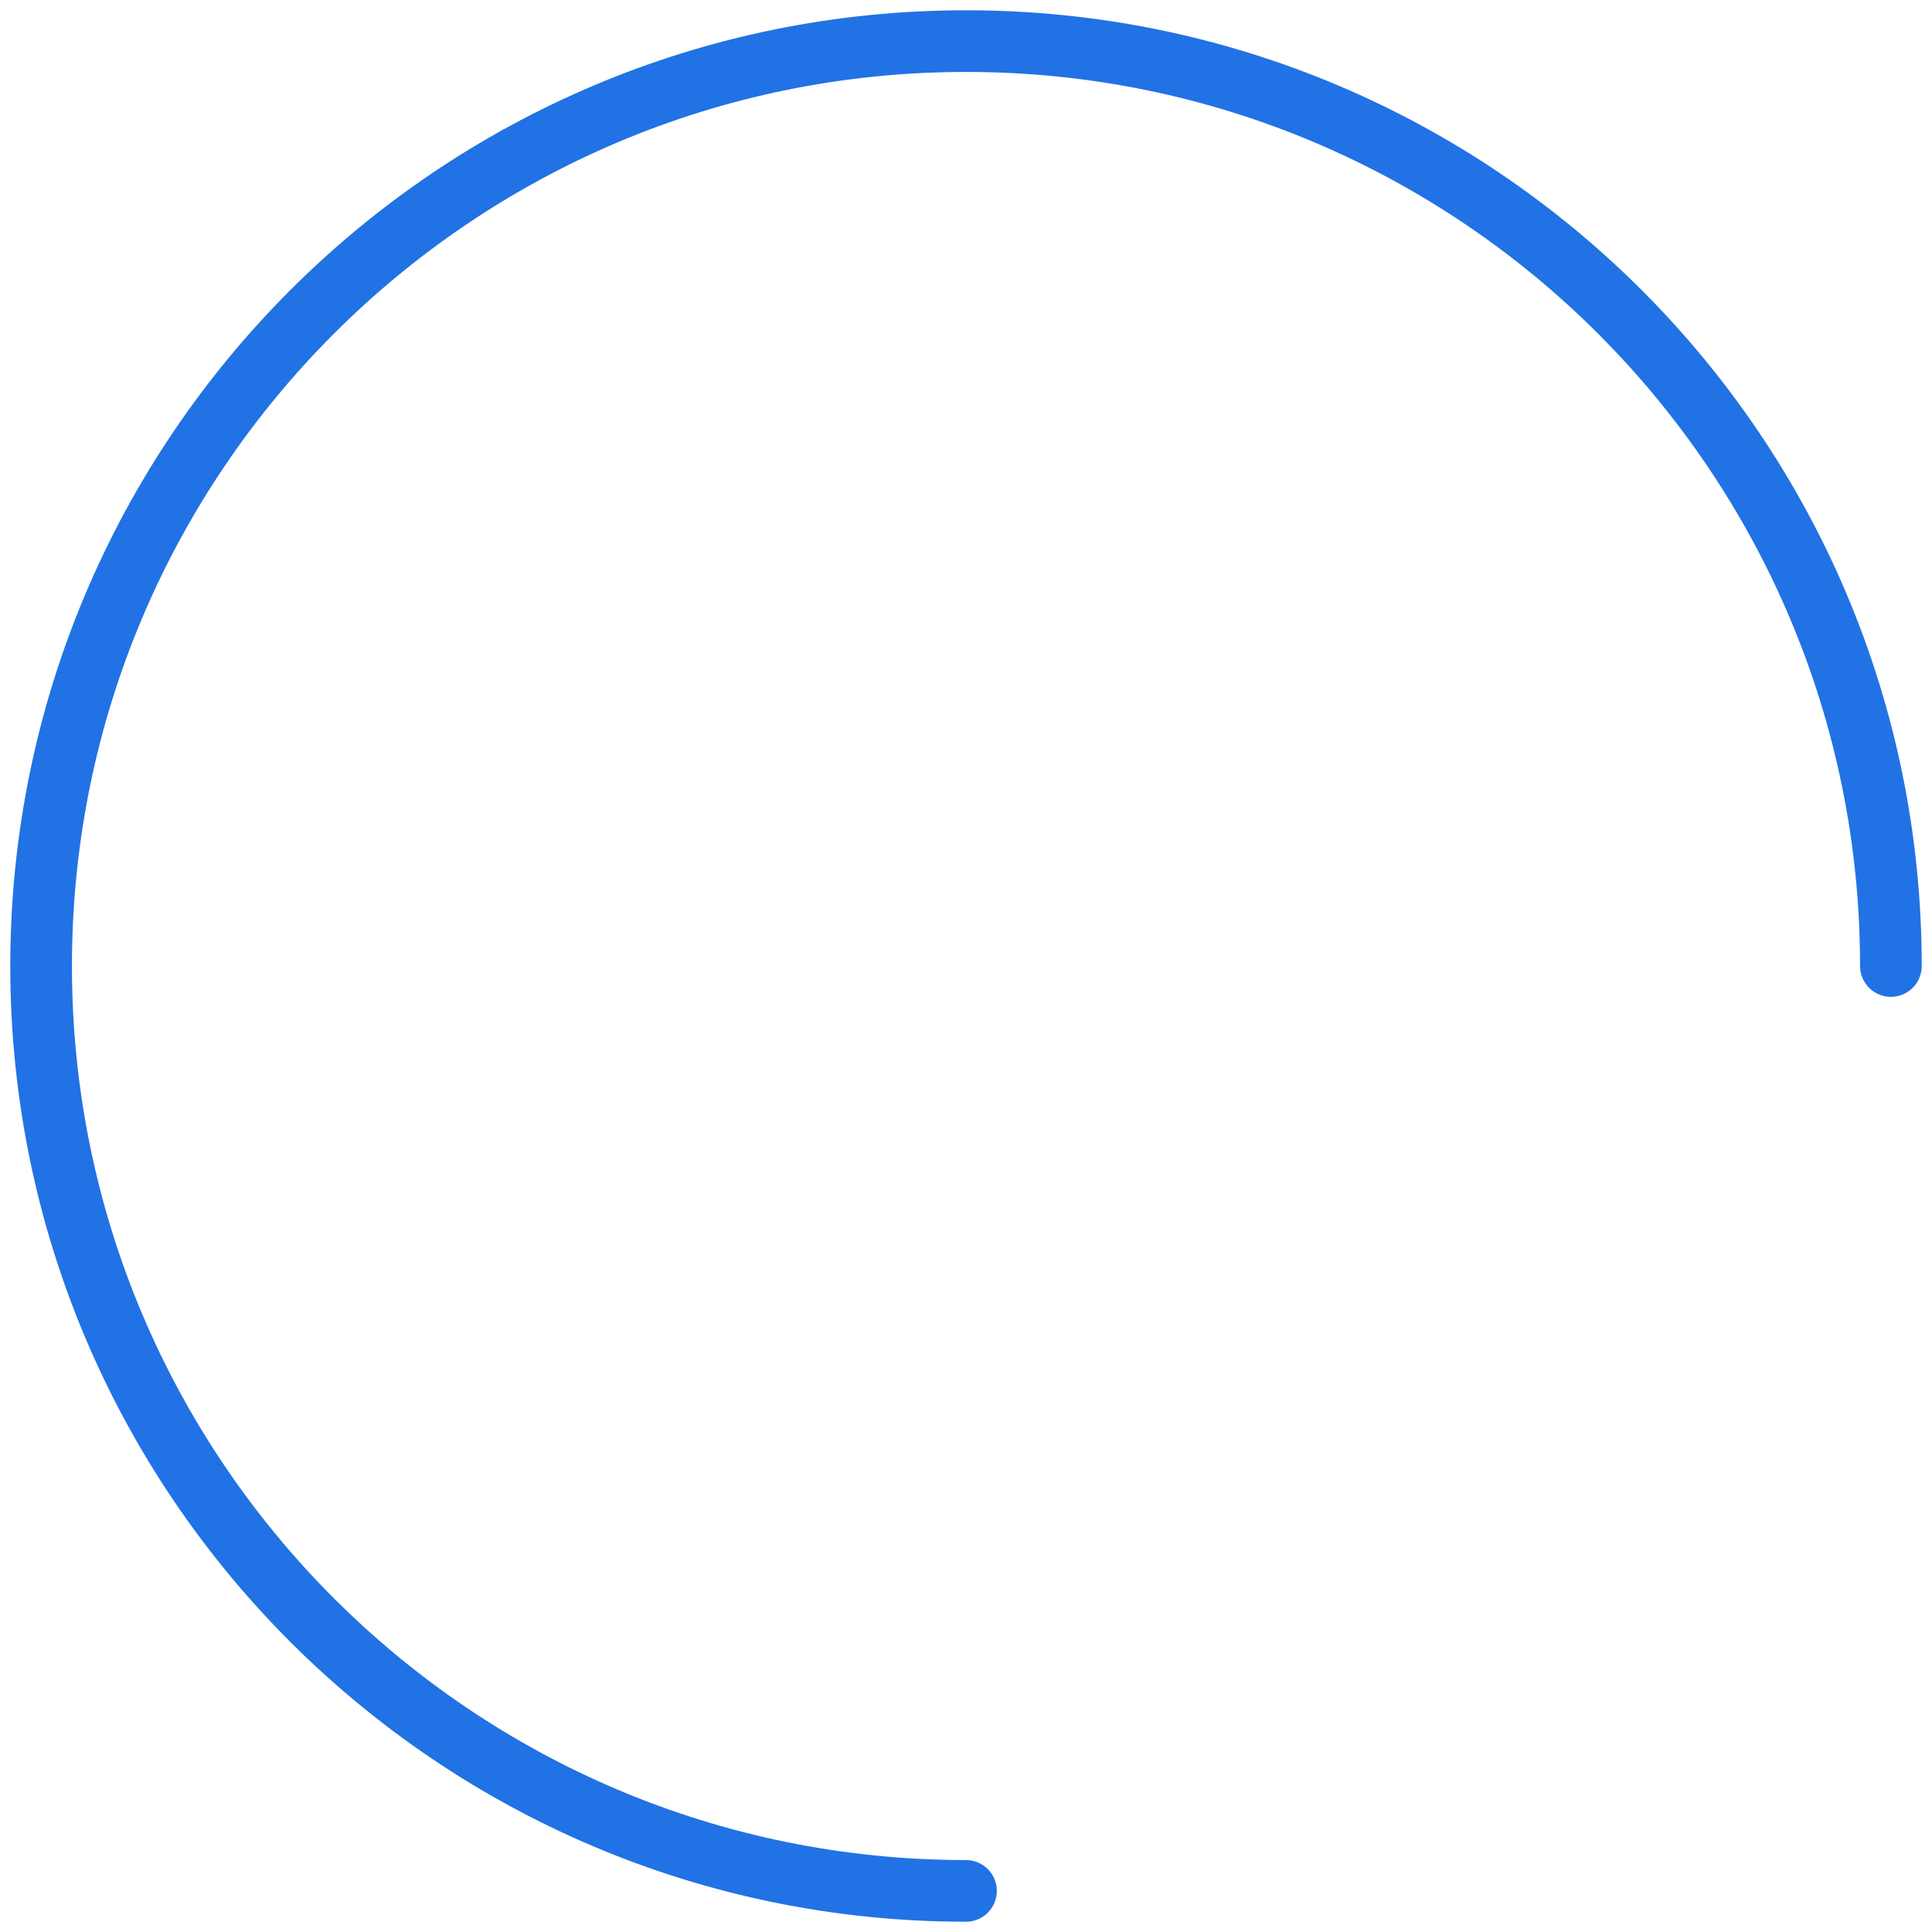
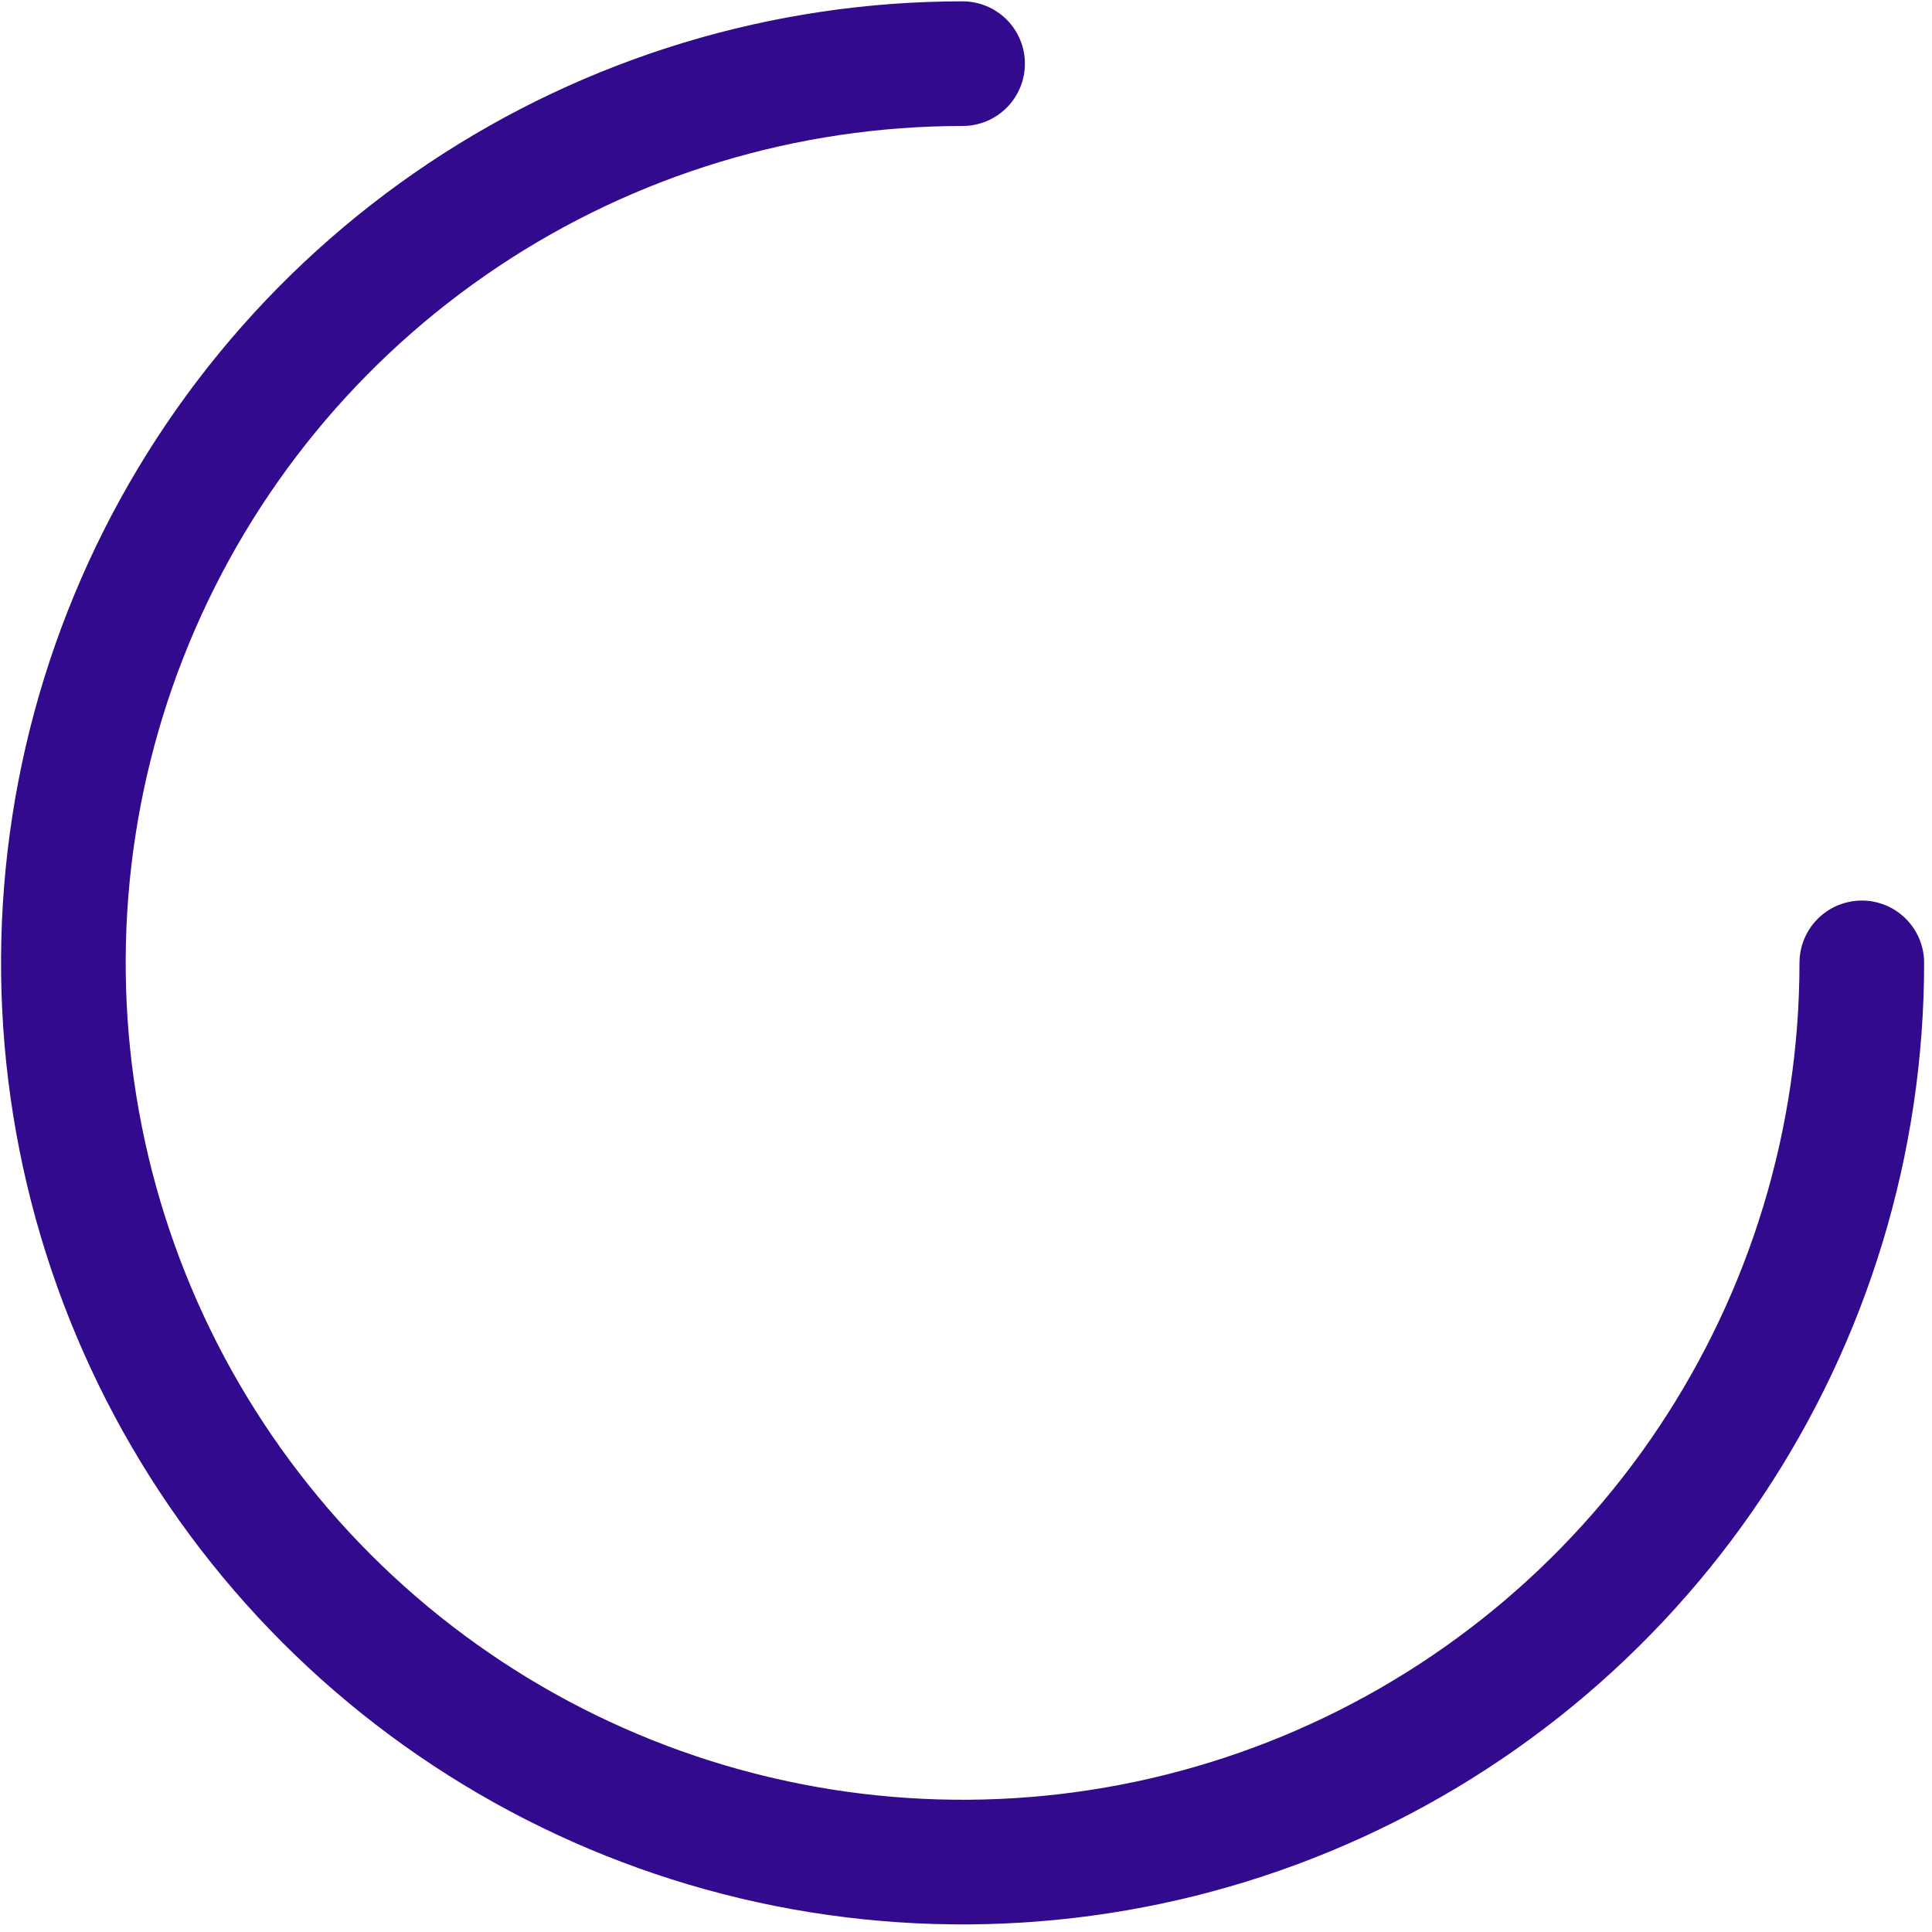
- <svg xmlns="http://www.w3.org/2000/svg" width="94" height="94" viewBox="0 0 94 94" fill="none">
-   <path d="M92 47C92 22.147 71.853 2 47 2C22.147 2 2 22.147 2 47C2 71.853 22.147 92 47 92" stroke="#2172E5" stroke-width="3" stroke-linecap="round" stroke-linejoin="round" />
+ <svg xmlns="http://www.w3.org/2000/svg" width="155" height="155" viewBox="0 0 155 155" fill="none">
+   <path d="M77.226 5.107C62.958 5.107 49.01 9.338 37.146 17.265C25.282 25.193 16.036 36.46 10.575 49.642C5.115 62.824 3.687 77.329 6.47 91.324C9.254 105.318 16.125 118.172 26.214 128.262C36.303 138.351 49.158 145.222 63.152 148.005C77.146 150.789 91.651 149.36 104.834 143.9C118.016 138.44 129.283 129.193 137.21 117.329C145.137 105.466 149.368 91.518 149.368 77.249" stroke="#320A8D" stroke-width="10" stroke-linecap="round" stroke-linejoin="round" />
</svg>
